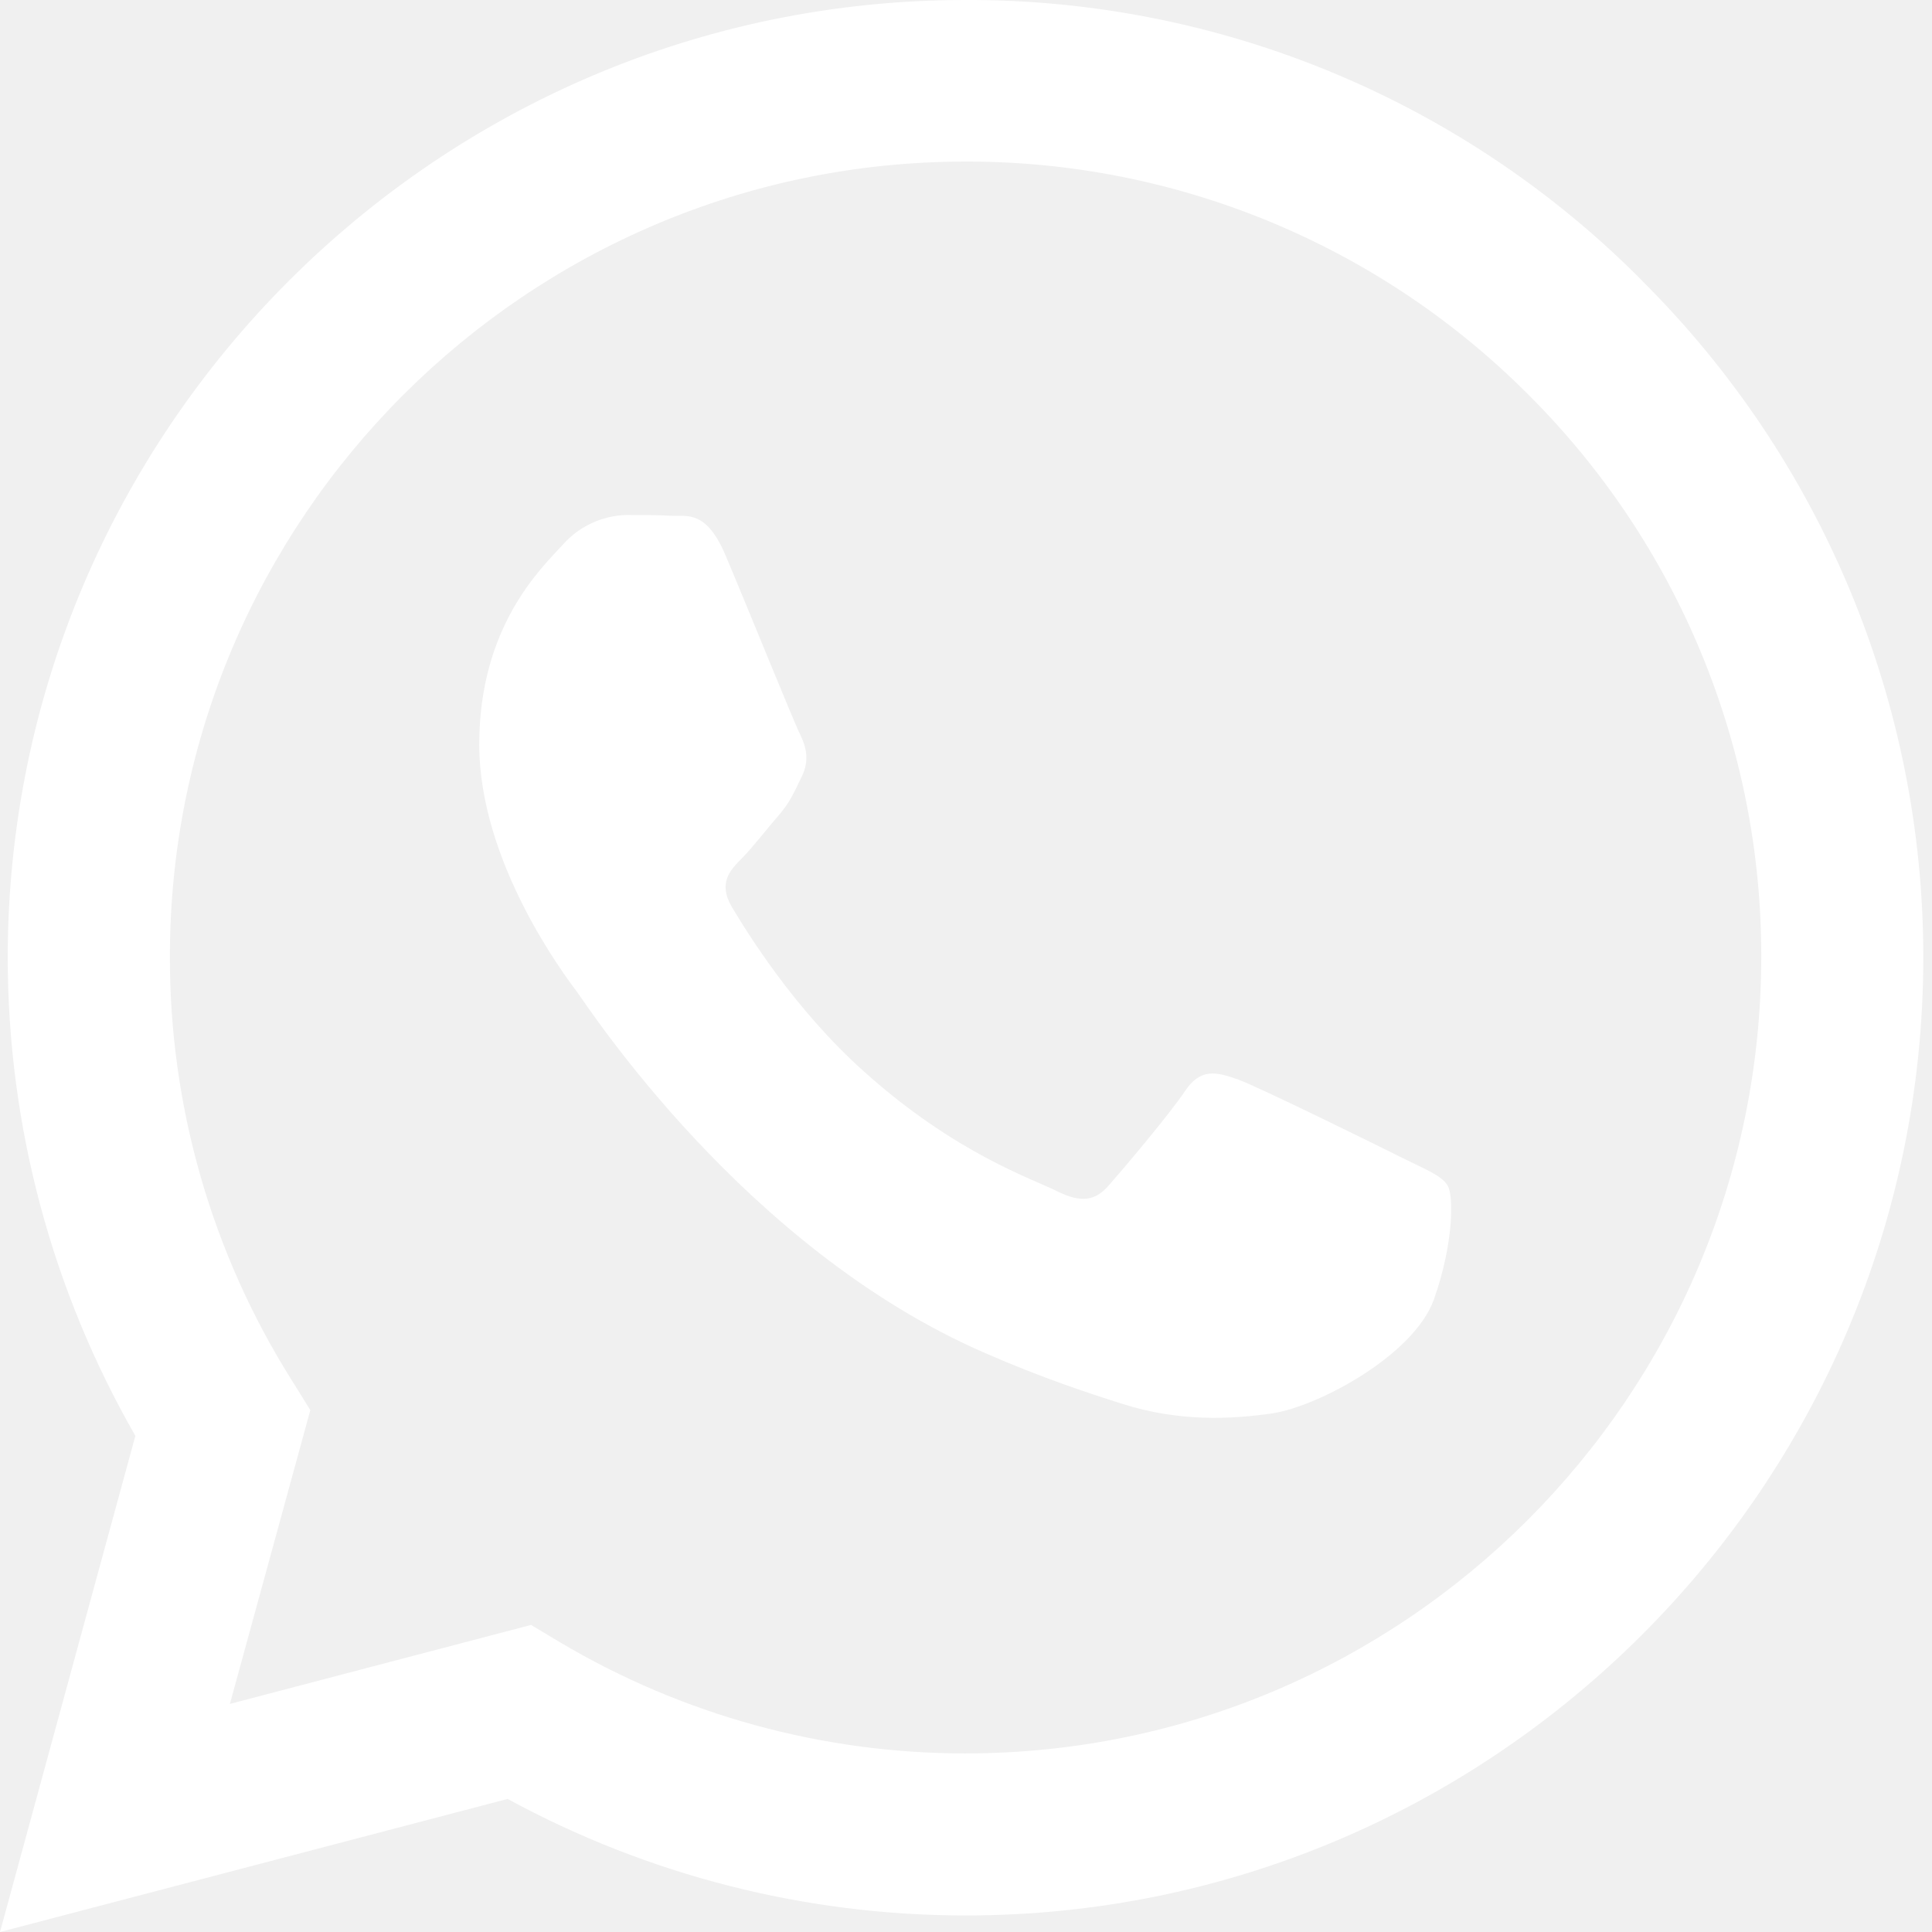
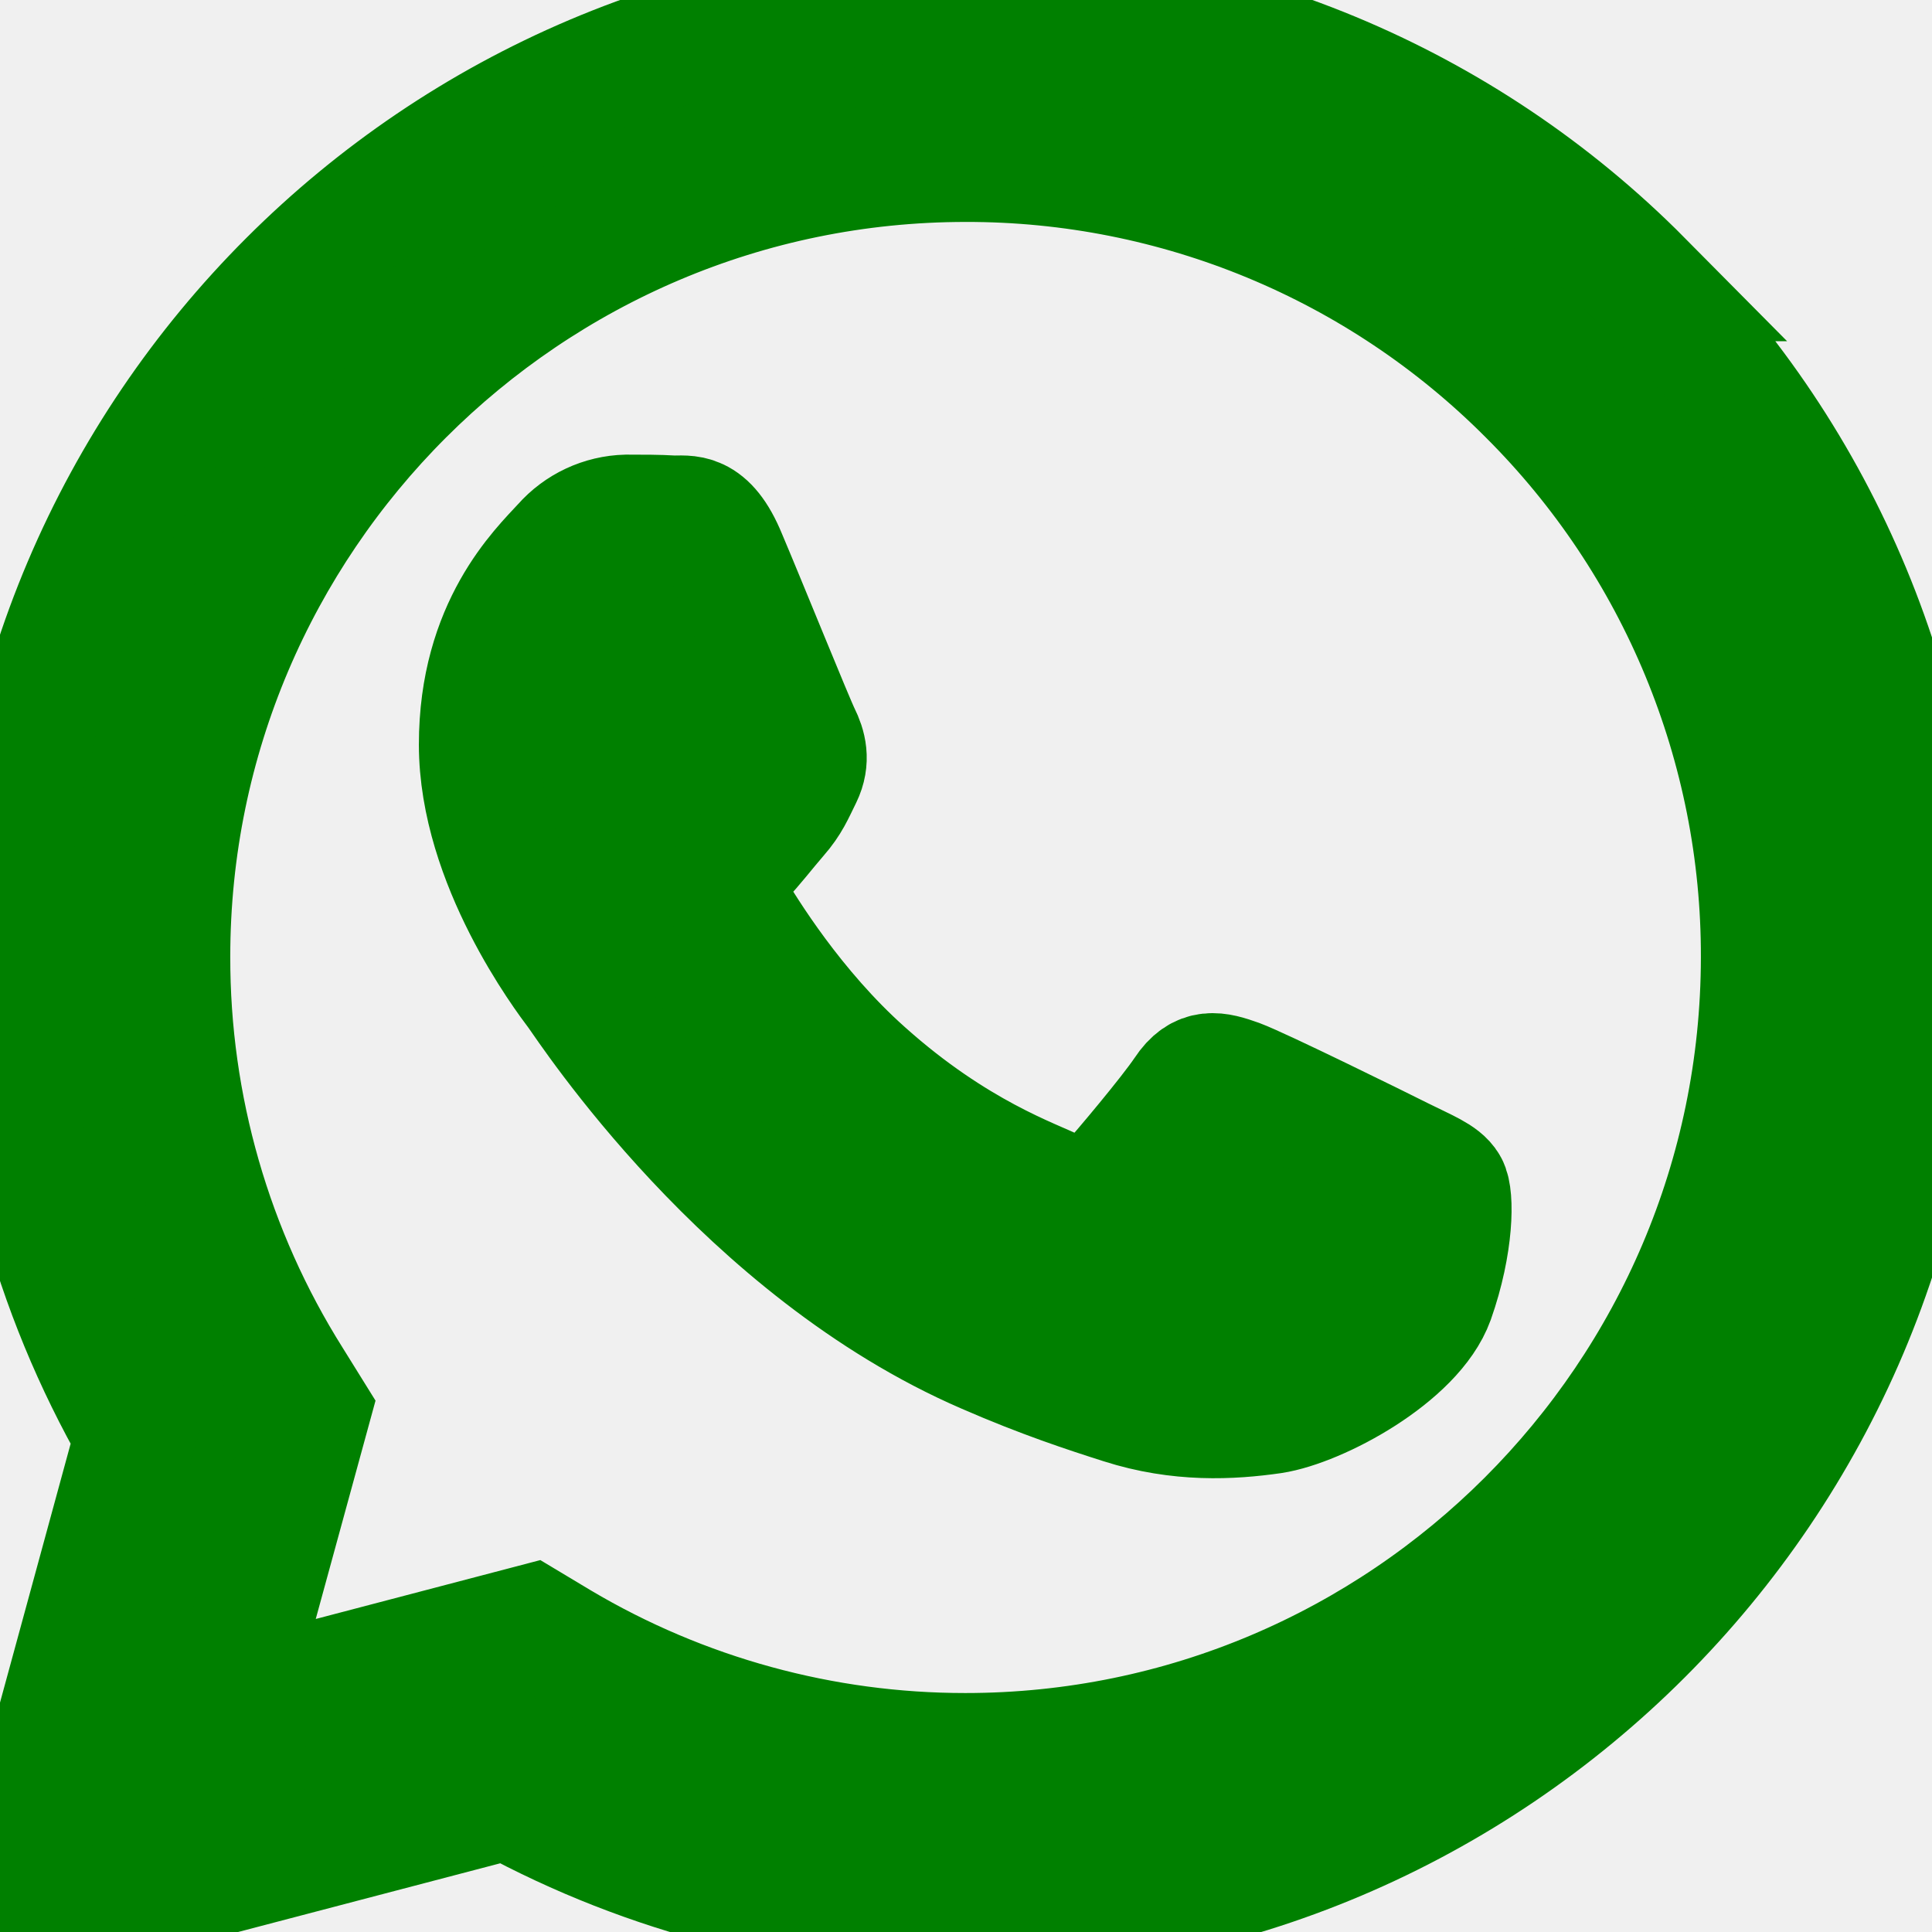
- <svg xmlns="http://www.w3.org/2000/svg" width="24" height="24" fill="#fff" class="bi bi-whatsapp" viewBox="0 0 16 16">
+ <svg xmlns="http://www.w3.org/2000/svg" width="24" height="24" fill="green" stroke="green" class="bi bi-whatsapp" viewBox="0 0 16 16">
  <path d="M13.601 2.326A7.854 7.854 0 0 0 7.994 0C3.627 0 .068 3.558.064 7.926c0 1.399.366 2.76 1.057 3.965L0 16l4.204-1.102a7.933 7.933 0 0 0 3.79.965h.004c4.368 0 7.926-3.558 7.93-7.93A7.898 7.898 0 0 0 13.6 2.326zM7.994 14.521a6.573 6.573 0 0 1-3.356-.92l-.24-.144-2.494.654.666-2.433-.156-.251a6.56 6.56 0 0 1-1.007-3.505c0-3.626 2.957-6.584 6.591-6.584a6.56 6.56 0 0 1 4.66 1.931 6.557 6.557 0 0 1 1.928 4.66c-.004 3.639-2.961 6.592-6.592 6.592zm3.615-4.934c-.197-.099-1.17-.578-1.353-.646-.182-.065-.315-.099-.445.099-.133.197-.513.646-.627.775-.114.133-.232.148-.43.05-.197-.1-.836-.308-1.592-.985-.59-.525-.985-1.175-1.103-1.372-.114-.198-.011-.304.088-.403.087-.088.197-.232.296-.346.1-.114.133-.198.198-.33.065-.134.034-.248-.015-.347-.05-.099-.445-1.076-.612-1.47-.16-.389-.323-.335-.445-.34-.114-.007-.247-.007-.38-.007a.729.729 0 0 0-.529.247c-.182.198-.691.677-.691 1.654 0 .977.71 1.916.81 2.049.098.133 1.394 2.132 3.383 2.992.47.205.84.326 1.129.418.475.152.904.129 1.246.08.38-.058 1.171-.48 1.338-.943.164-.464.164-.86.114-.943-.049-.084-.182-.133-.38-.232z" />
</svg>
